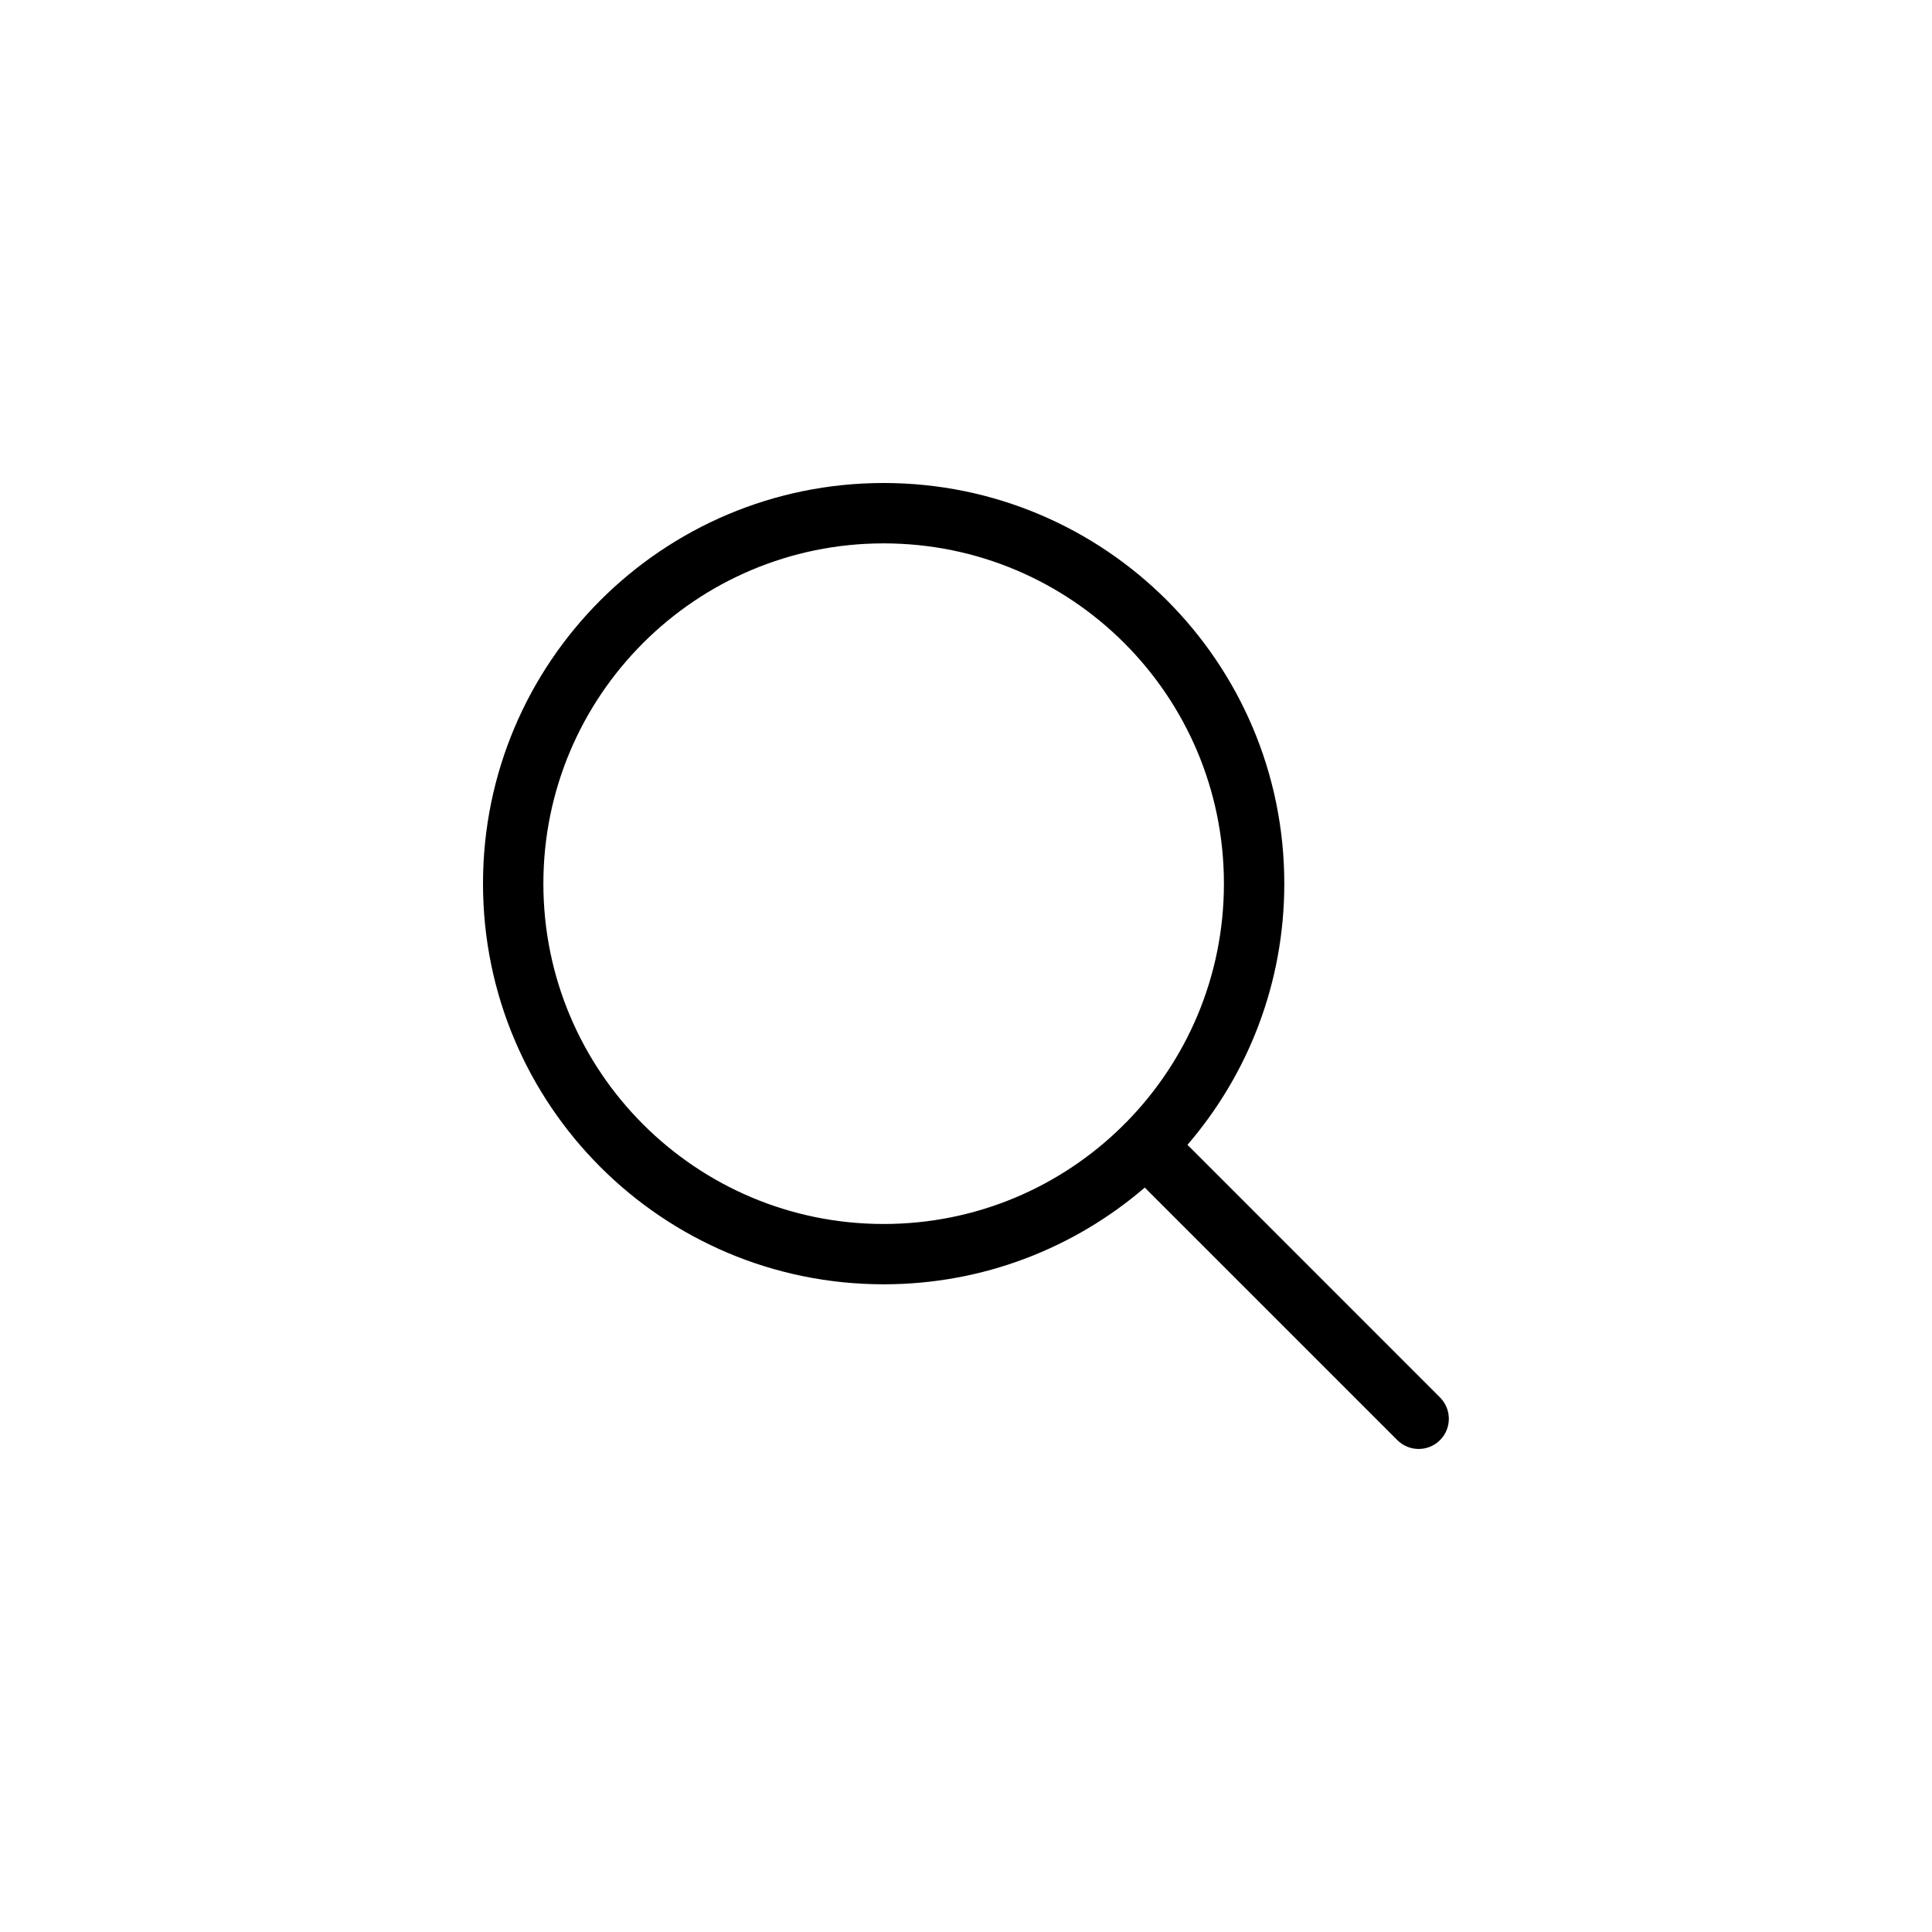
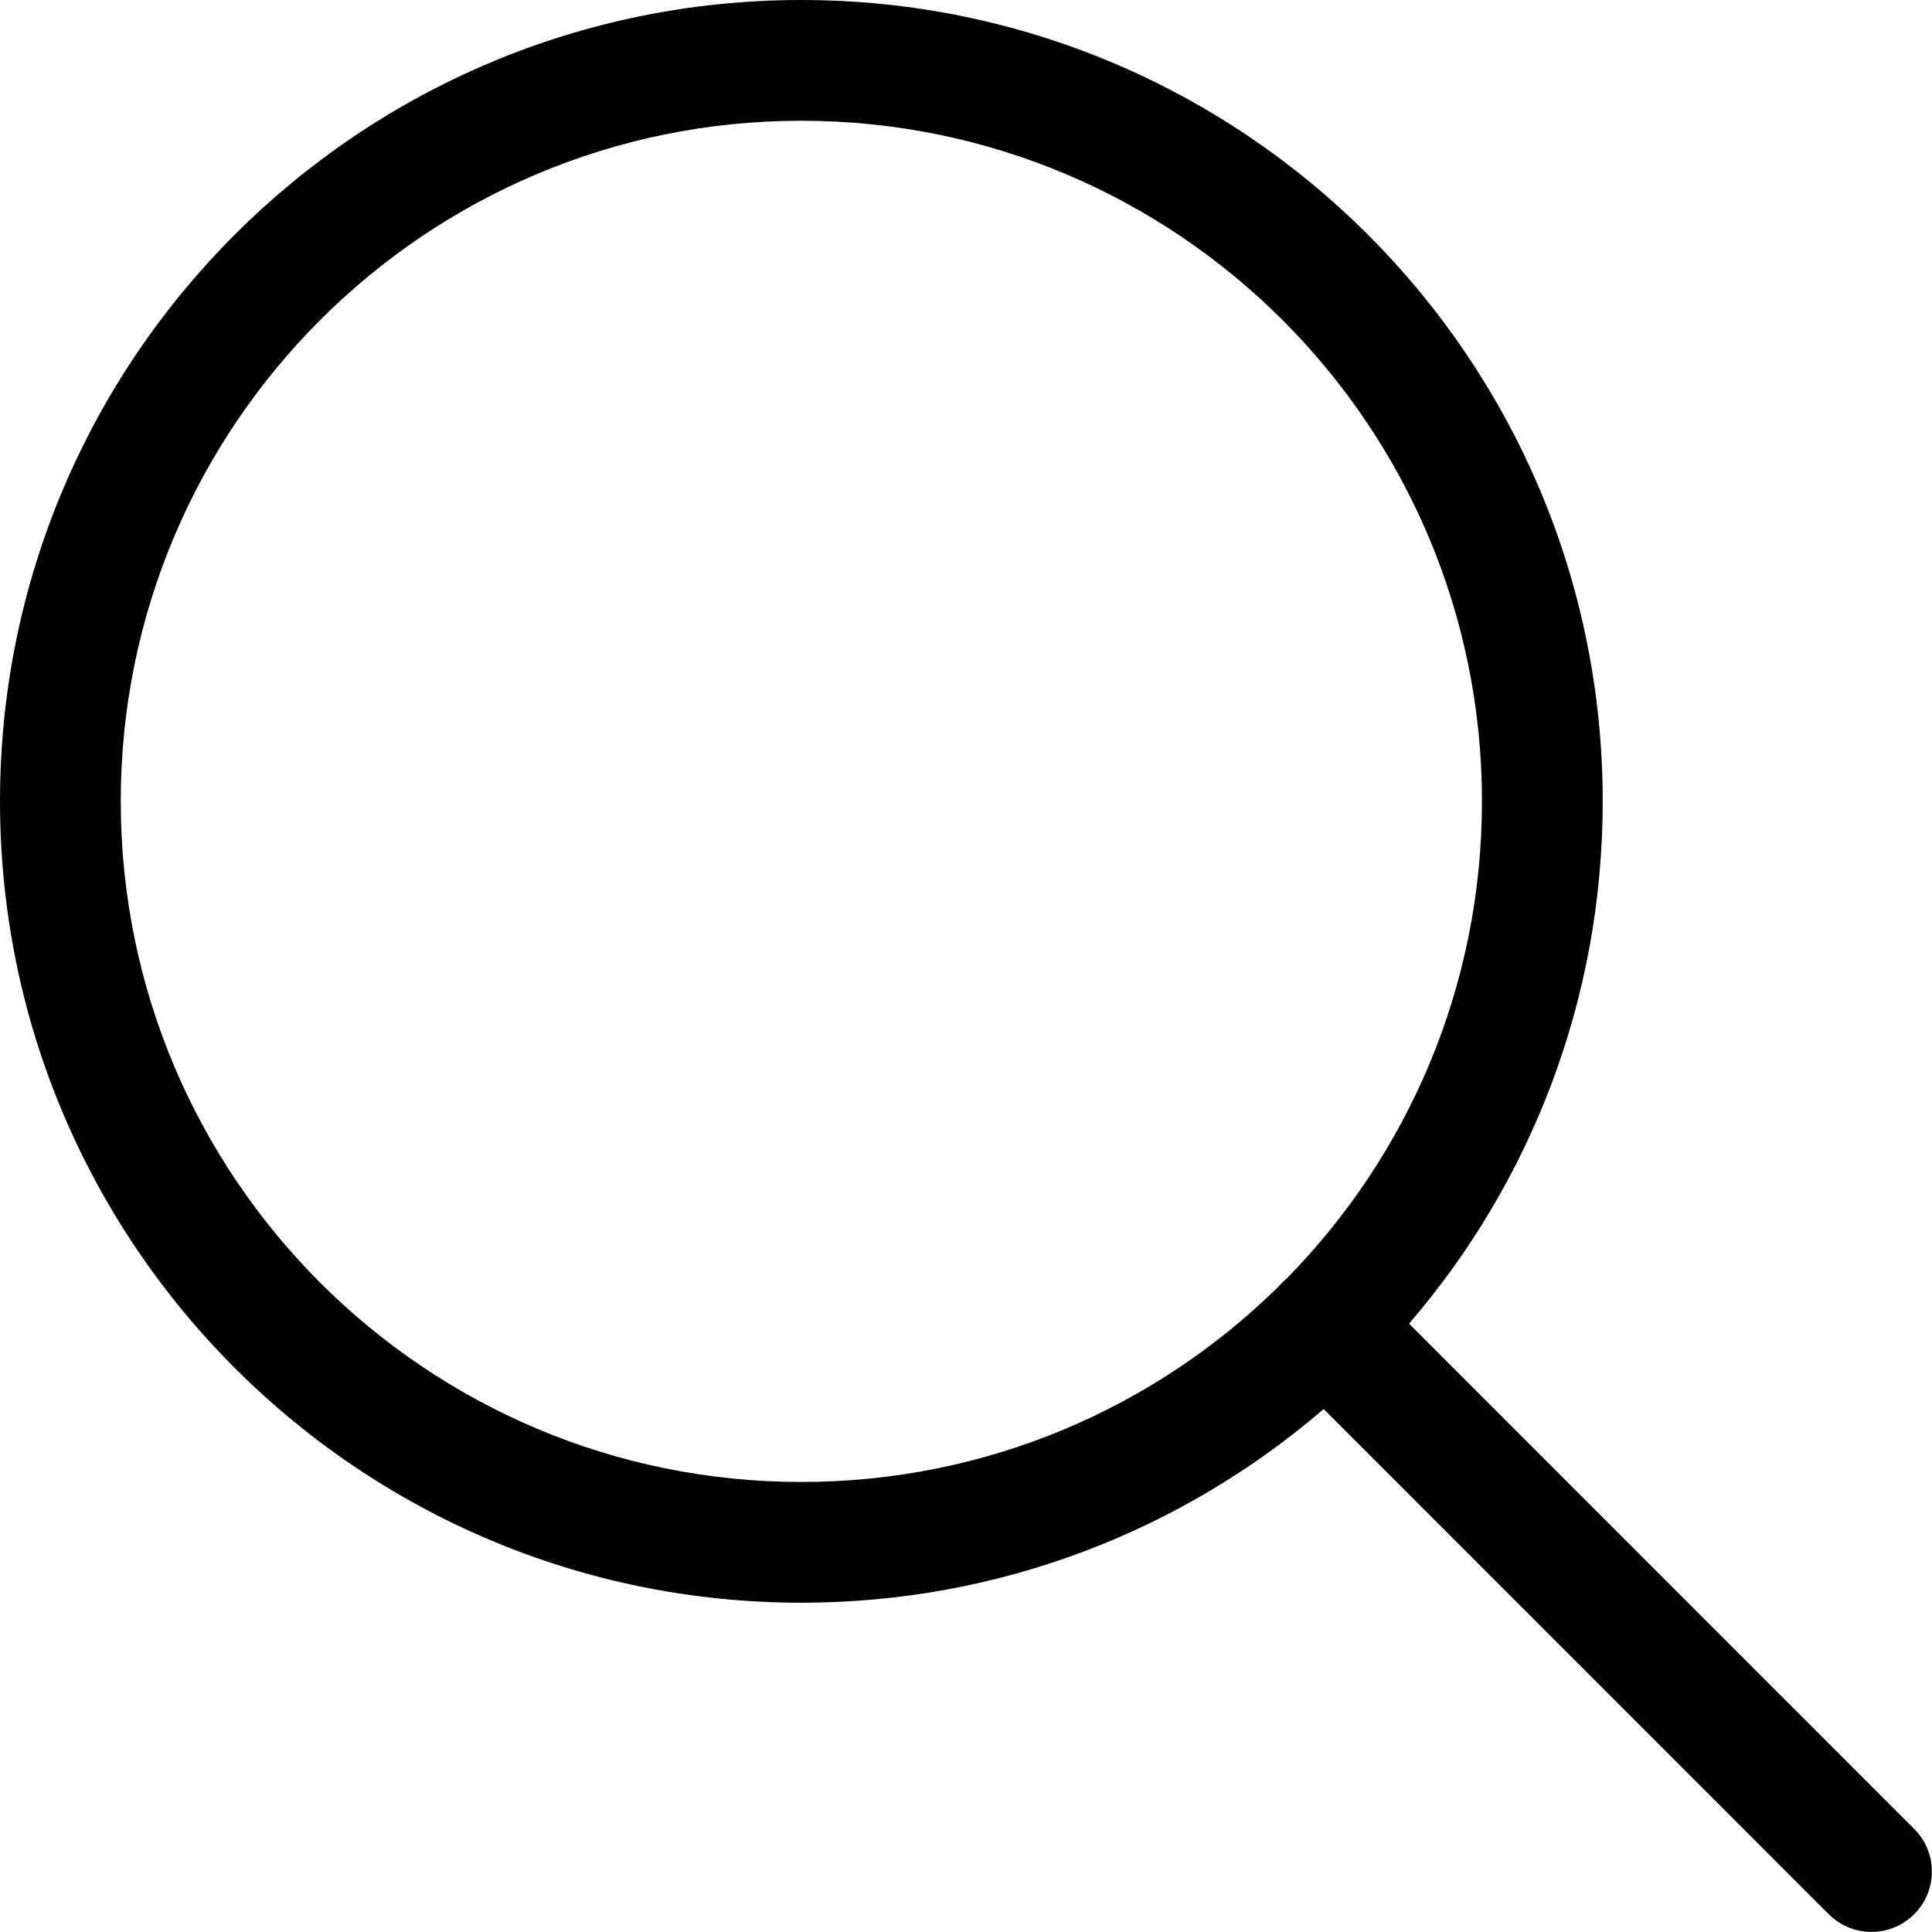
- <svg xmlns="http://www.w3.org/2000/svg" viewBox="0 0 32 32" fill="none">
-   <path fill-rule="evenodd" clip-rule="evenodd" d="M9 14.636C9 11.524 11.524 9 14.636 9c3.113 0 5.636 2.523 5.636 5.636 0 1.541-.618 2.937-1.62 3.955-.011.009-.022.019-.032.03-.011.01-.02.021-.03.032-1.017 1.002-2.413 1.62-3.954 1.62C11.524 20.273 9 17.749 9 14.636zm9.962 5.033c-1.162.999-2.673 1.603-4.325 1.603C10.971 21.273 8 18.301 8 14.636 8 10.971 10.971 8 14.636 8c3.665 0 6.636 2.971 6.636 6.636 0 1.653-.604 3.164-1.604 4.326l4.183 4.184c.195.195.195.512 0 .707-.195.195-.512.195-.707 0l-4.184-4.184z" fill="currentColor" />
+ <svg xmlns="http://www.w3.org/2000/svg" viewBox="0 0 16 16" fill-rule="evenodd" clip-rule="evenodd" stroke-linejoin="round" stroke-miterlimit="2">
+   <path fill="currentColor" d="M1 6.636C1 3.524 3.524 1 6.636 1c3.113 0 5.637 2.524 5.637 5.636 0 1.541-.619 2.938-1.62 3.955-.012.009-.022.019-.033.03-.01.01-.02.021-.03.032-1.017 1.002-2.413 1.62-3.954 1.62C3.524 12.273 1 9.749 1 6.636zm9.962 5.033c-1.162 1-2.673 1.604-4.326 1.604C2.971 13.273 0 10.301 0 6.636 0 2.971 2.971 0 6.636 0s6.637 2.971 6.637 6.636c0 1.653-.604 3.165-1.604 4.326l4.183 4.184c.196.195.196.512 0 .707-.195.195-.511.195-.707 0l-4.183-4.184z" />
</svg>
